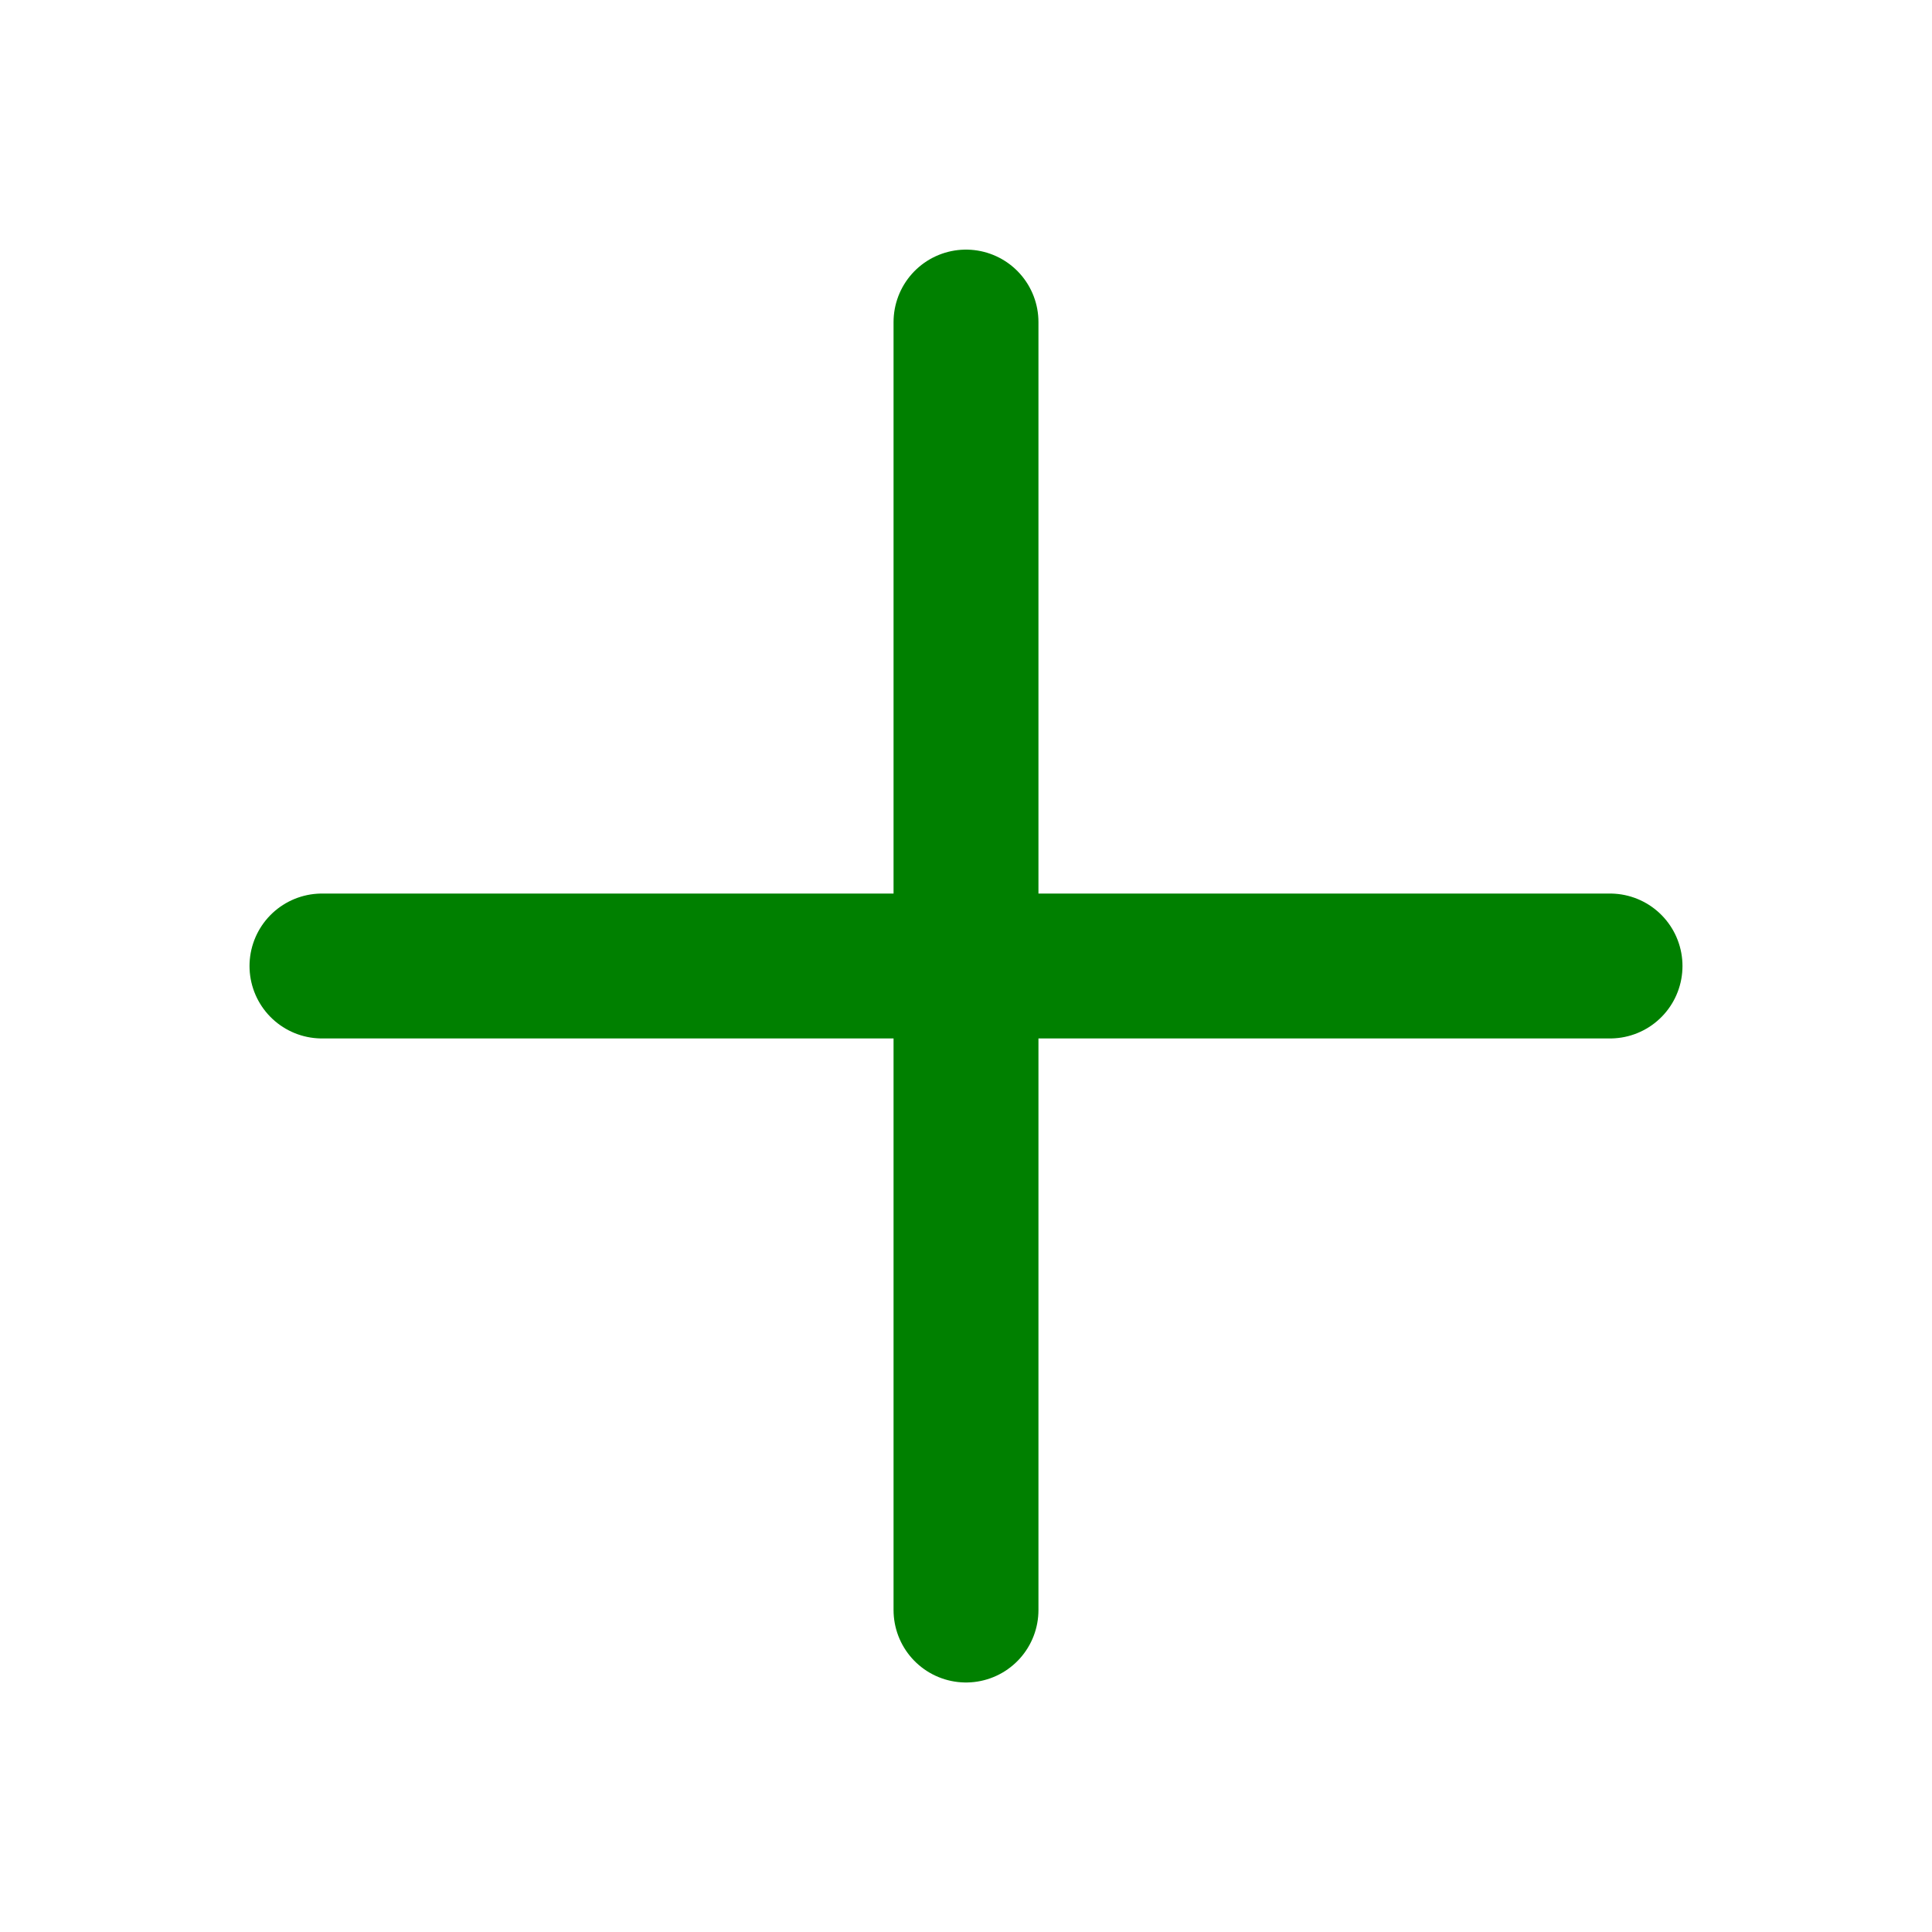
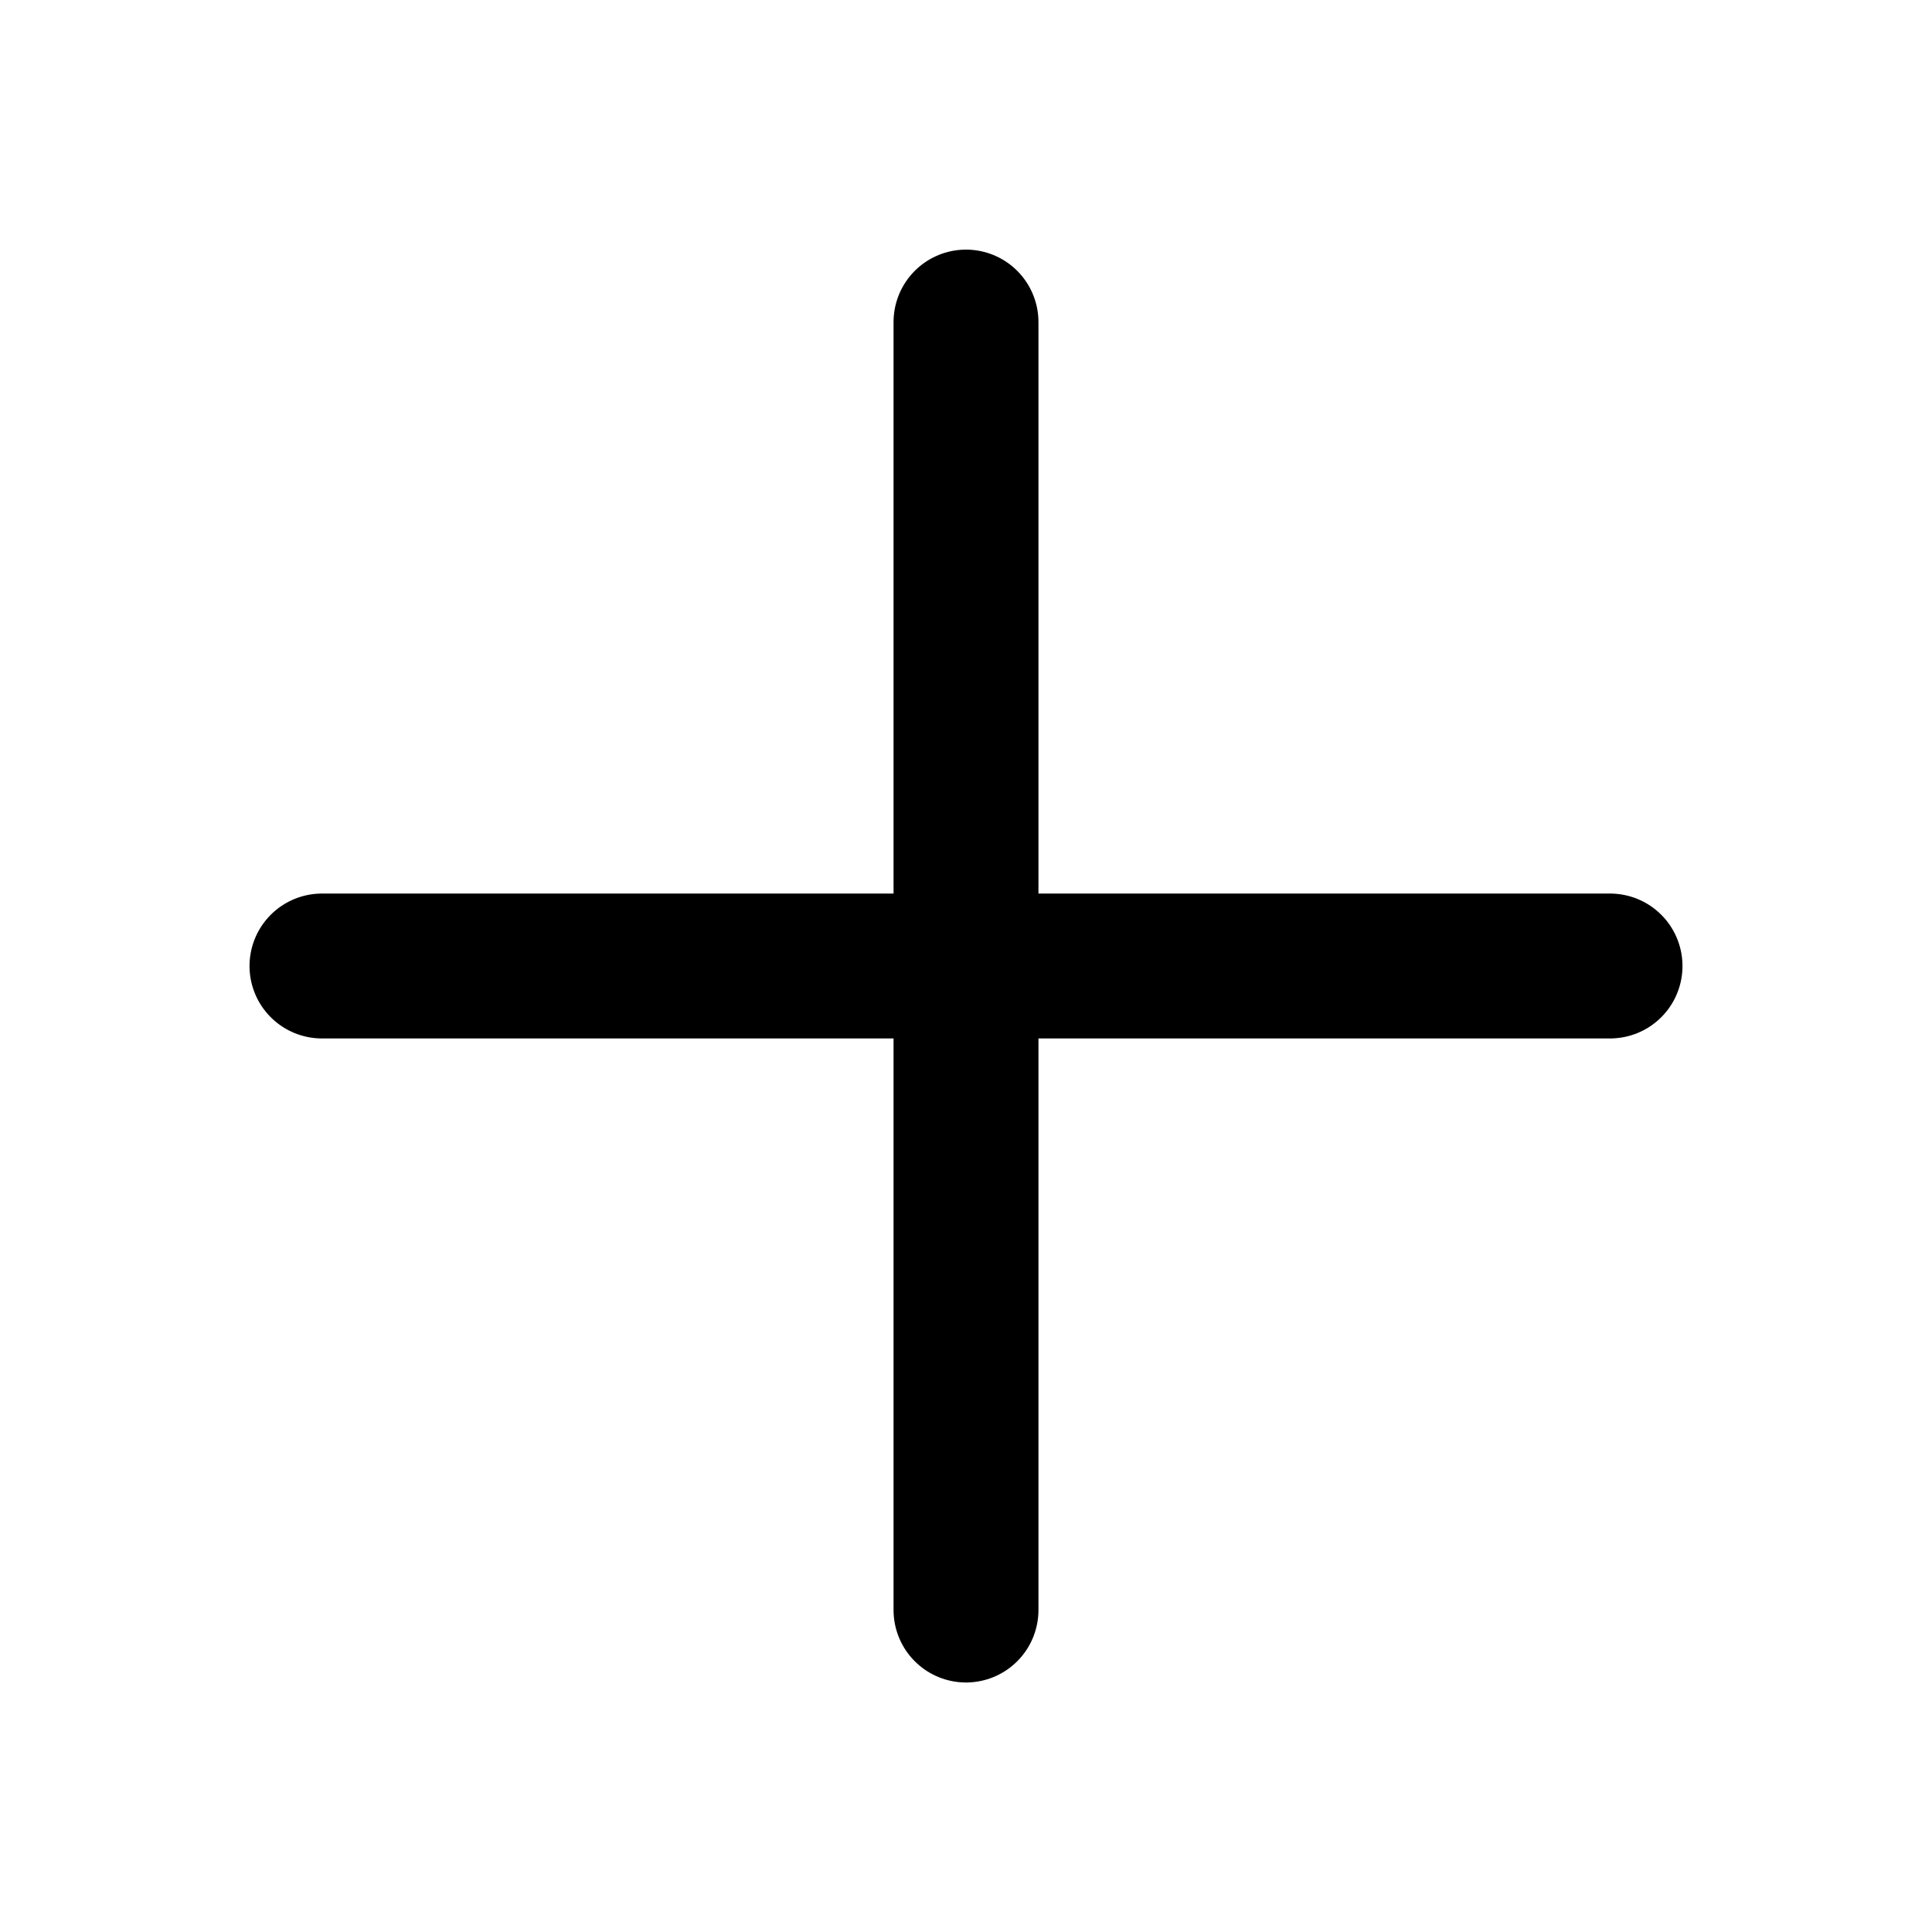
<svg xmlns="http://www.w3.org/2000/svg" width="20" height="20" viewBox="0 0 20 20" fill="none">
-   <path d="M10 3.334V16.667" stroke="#008000" stroke-width="1.5" stroke-linecap="round" stroke-linejoin="round" />
-   <path d="M3.333 10H16.667" stroke="#008000" stroke-width="1.5" stroke-linecap="round" stroke-linejoin="round" />
+   <path d="M10 3.334V16.667" stroke="CURRENTCOLOR" stroke-width="1.5" stroke-linecap="round" stroke-linejoin="round" />
+   <path d="M3.333 10H16.667" stroke="CURRENTCOLOR" stroke-width="1.5" stroke-linecap="round" stroke-linejoin="round" />
</svg>
